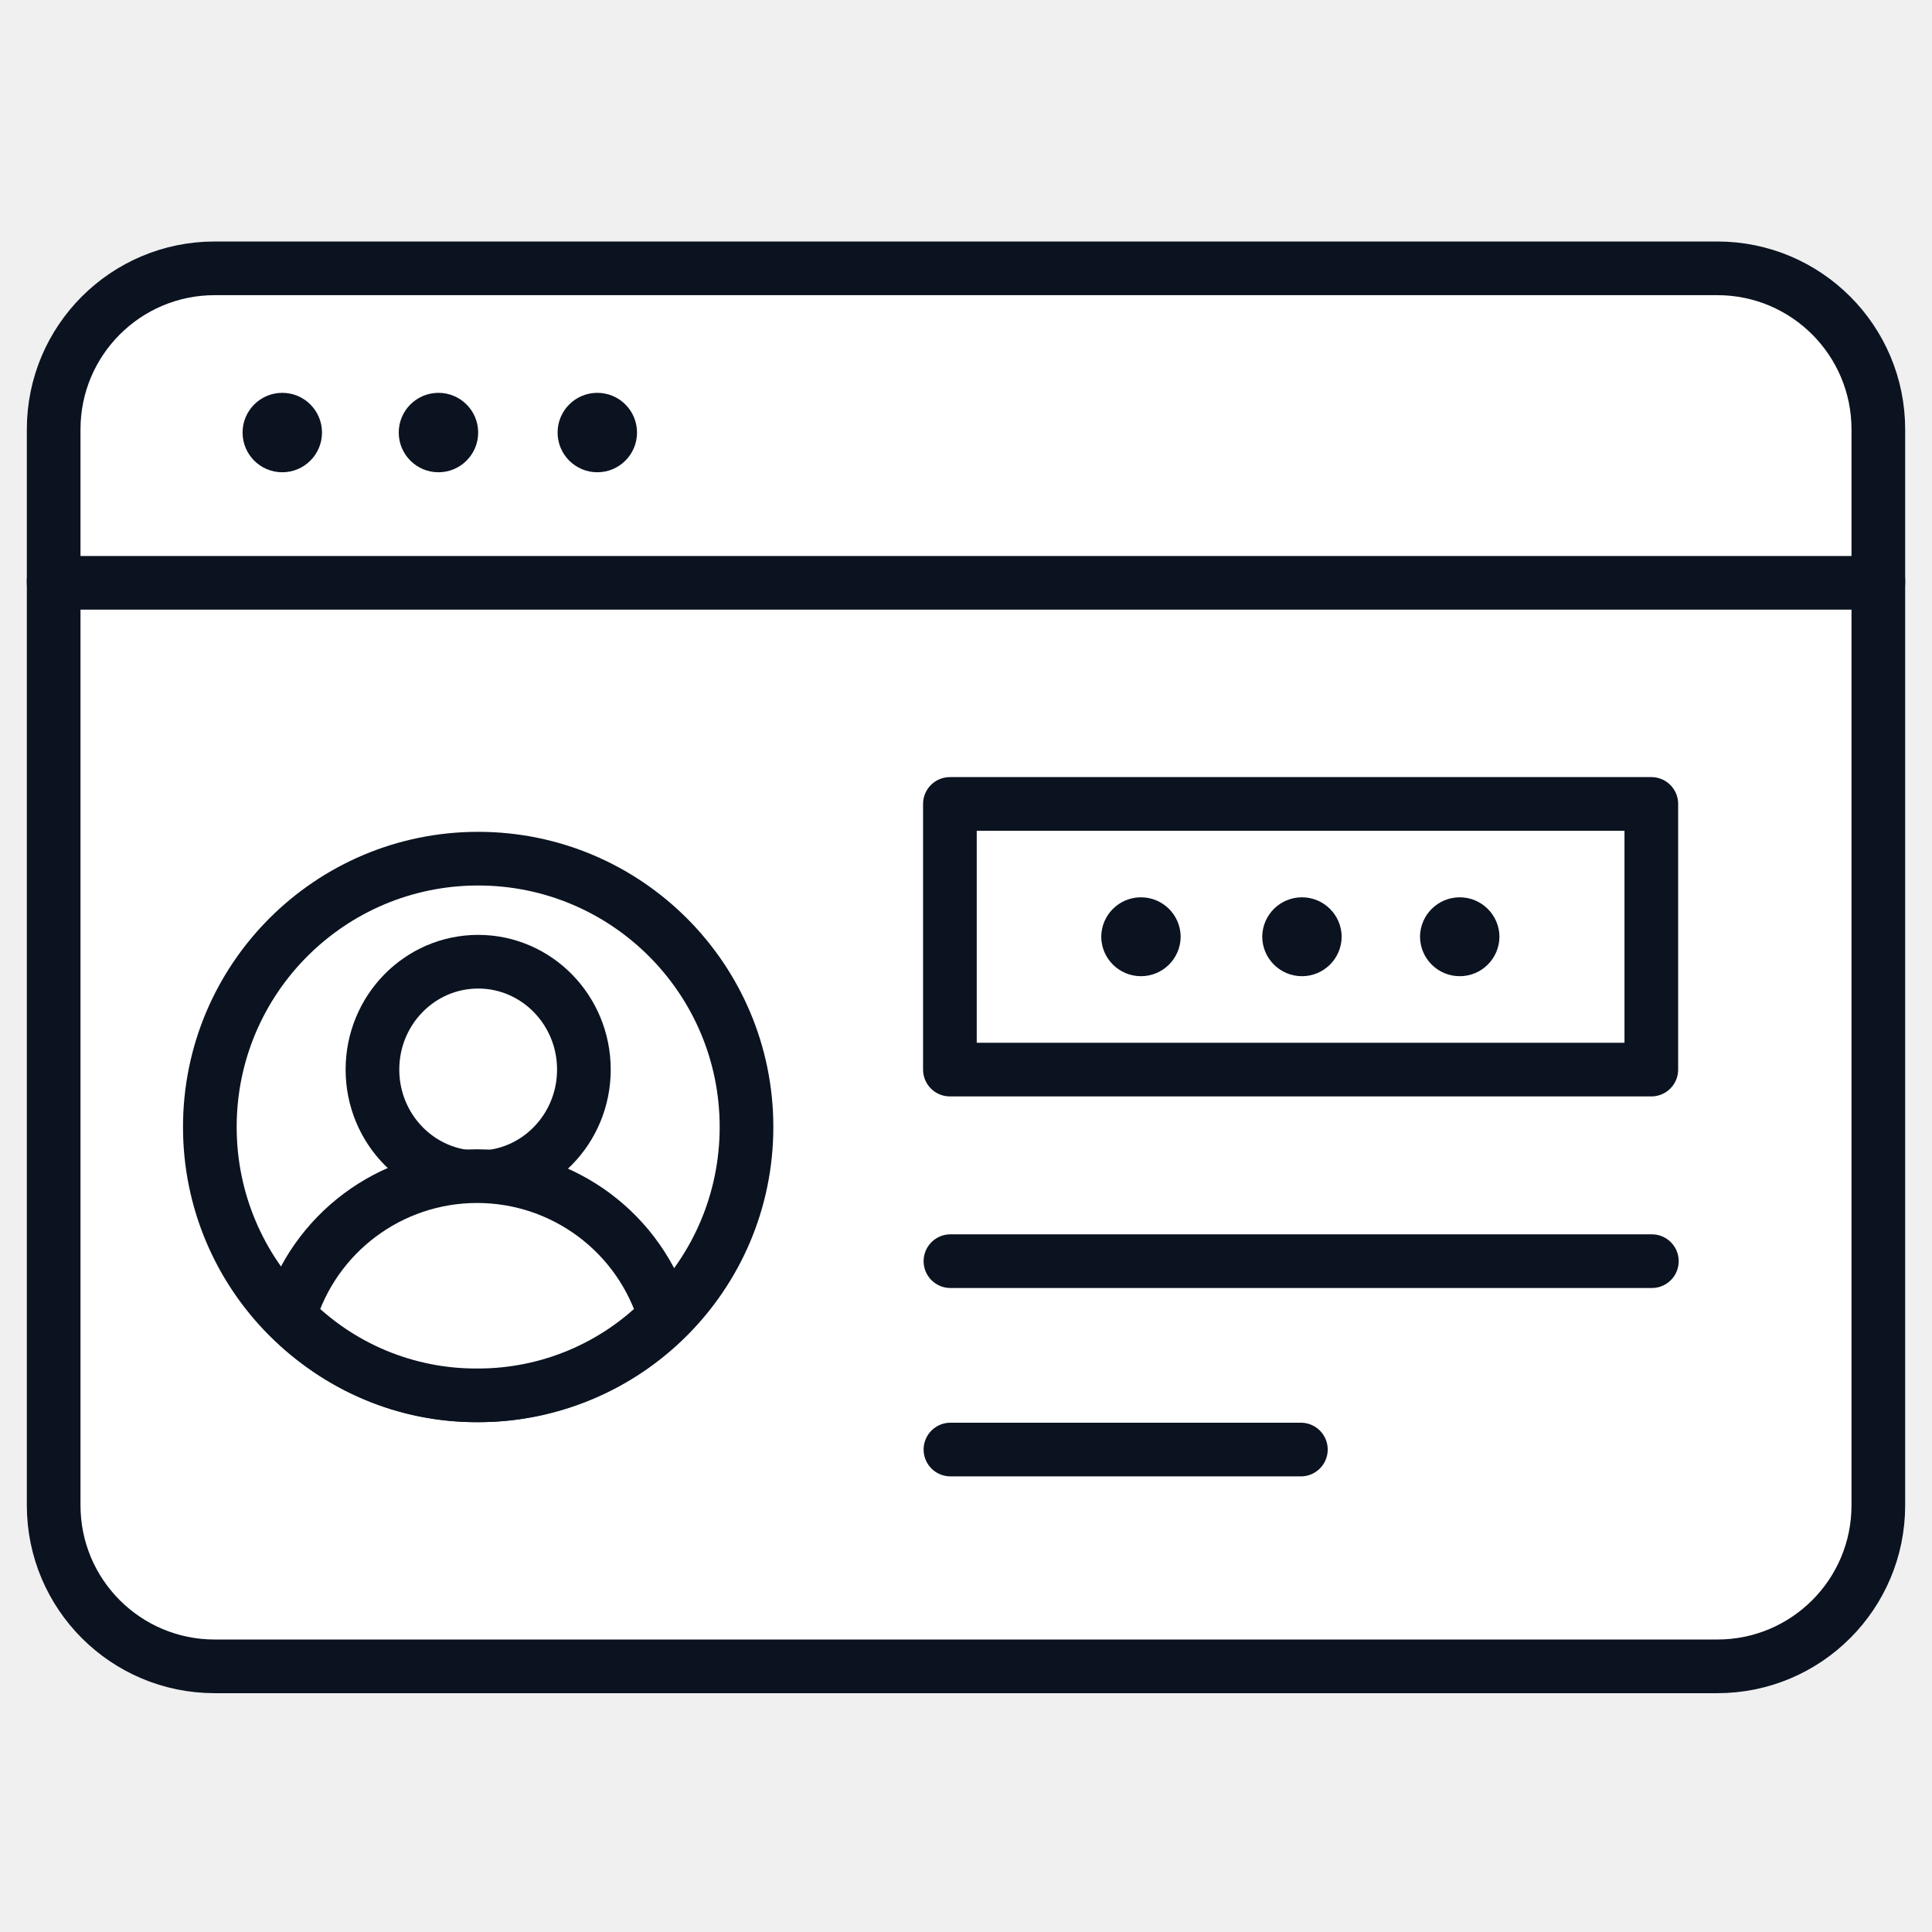
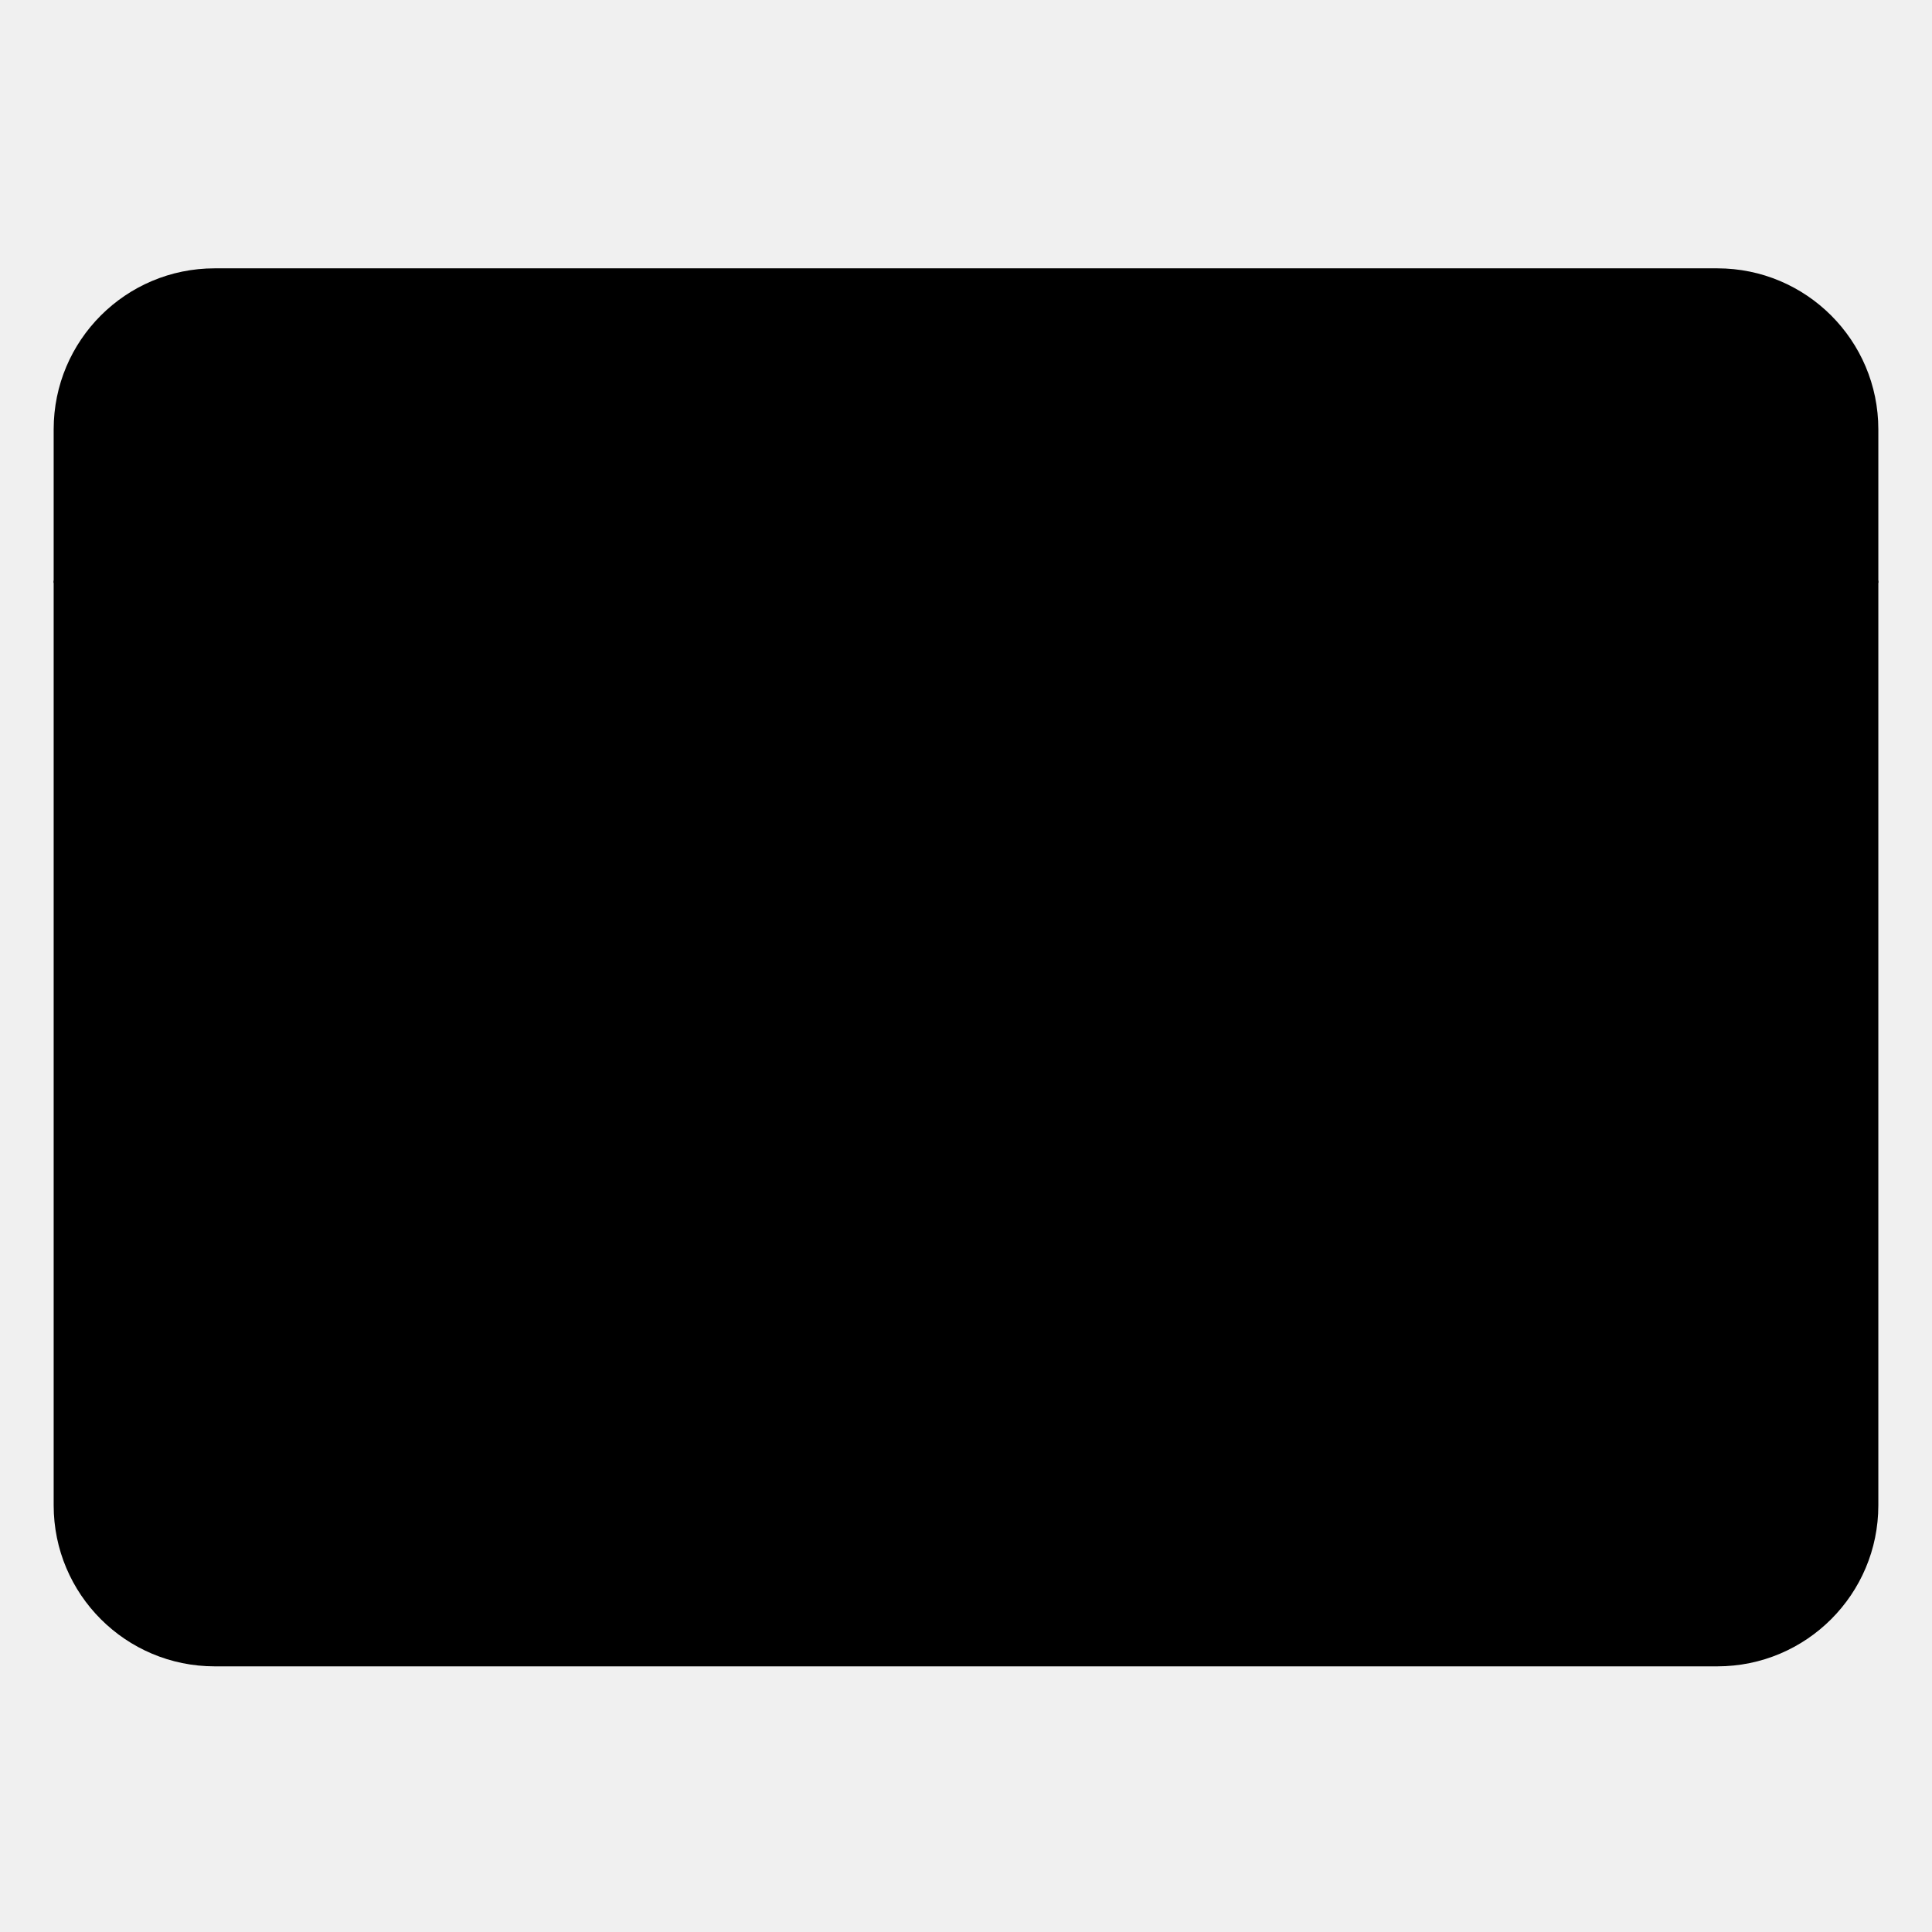
<svg xmlns="http://www.w3.org/2000/svg" id="Layer_1" data-name="Layer 1" viewBox="0 0 36 36">
  <defs>
    <style>.cls-1{fill:#fff;stroke:#0b1320;stroke-linecap:round;stroke-linejoin:round;}.cls-2{fill:#0b1320;}</style>
  </defs>
-   <path class="cls-1" d="M35,28.05a3,3,0,0,1-3,3H4a3,3,0,0,1-3-3V10.82H35Z" />
-   <path class="cls-1" d="M4,5H32a3,3,0,0,1,3,3v2.86a0,0,0,0,1,0,0H1a0,0,0,0,1,0,0V8A3,3,0,0,1,4,5Z" />
-   <polygon class="cls-1" points="24.92 14.98 17.7 14.98 17.7 19.93 30.77 19.93 30.77 14.98 24.92 14.98" />
-   <line class="cls-1" x1="17.71" y1="23.5" x2="30.78" y2="23.5" />
-   <line class="cls-1" x1="17.71" y1="27.01" x2="24.24" y2="27.01" />
-   <path class="cls-2" d="M6,8.06a.74.74,0,0,1-.74.74h0a.74.74,0,0,1-.74-.74h0a.74.74,0,0,1,.74-.74h0A.74.74,0,0,1,6,8.06Z" />
-   <path class="cls-2" d="M8.91,8.06a.74.74,0,0,1-.74.74h0a.74.74,0,0,1-.74-.74h0a.74.74,0,0,1,.74-.74h0a.74.74,0,0,1,.74.74Z" />
-   <path class="cls-2" d="M11.87,8.06a.74.74,0,0,1-.74.74h0a.74.74,0,0,1-.74-.74h0a.74.74,0,0,1,.74-.74h0a.74.74,0,0,1,.74.74Z" />
-   <path class="cls-2" d="M22,17.45a.74.74,0,0,1-.74.74h0a.74.74,0,0,1-.74-.74h0a.74.74,0,0,1,.74-.73h0a.74.74,0,0,1,.74.73Z" />
-   <path class="cls-2" d="M25,17.45a.74.74,0,0,1-.74.74h0a.74.74,0,0,1-.74-.74h0a.74.74,0,0,1,.74-.73h0a.74.74,0,0,1,.74.73Z" />
-   <path class="cls-2" d="M27.94,17.45a.74.74,0,0,1-.74.74h0a.74.74,0,0,1-.74-.74h0a.74.74,0,0,1,.74-.73h0a.74.74,0,0,1,.74.73Z" />
-   <path class="cls-1" d="M8.91,26a5,5,0,0,1,0-10,5,5,0,0,1,0,10Z" />
-   <ellipse class="cls-1" cx="8.91" cy="19.93" rx="1.97" ry="2.01" />
-   <path class="cls-1" d="M8.91,26a4.85,4.85,0,0,0,3.48-1.47,3.65,3.65,0,0,0-7,0A4.85,4.85,0,0,0,8.91,26Z" />
+   <path className="cls-1" d="M35,28.05a3,3,0,0,1-3,3H4a3,3,0,0,1-3-3V10.82H35Z" />
+   <path className="cls-1" d="M4,5H32a3,3,0,0,1,3,3v2.86a0,0,0,0,1,0,0H1a0,0,0,0,1,0,0V8A3,3,0,0,1,4,5Z" />
+   <polygon className="cls-1" points="24.92 14.98 17.7 14.98 17.7 19.93 30.77 19.93 30.77 14.98 24.92 14.98" />
+   <line className="cls-1" x1="17.71" y1="23.5" x2="30.78" y2="23.5" />
+   <line className="cls-1" x1="17.71" y1="27.01" x2="24.24" y2="27.01" />
+   <path className="cls-2" d="M6,8.06a.74.74,0,0,1-.74.74h0a.74.74,0,0,1-.74-.74h0a.74.74,0,0,1,.74-.74h0A.74.74,0,0,1,6,8.06Z" />
+   <path className="cls-2" d="M8.91,8.06a.74.74,0,0,1-.74.74h0a.74.74,0,0,1-.74-.74h0a.74.74,0,0,1,.74-.74h0a.74.74,0,0,1,.74.74Z" />
+   <path className="cls-2" d="M11.87,8.06a.74.74,0,0,1-.74.74h0a.74.74,0,0,1-.74-.74h0a.74.74,0,0,1,.74-.74h0a.74.74,0,0,1,.74.74Z" />
+   <path className="cls-2" d="M22,17.45a.74.74,0,0,1-.74.74h0a.74.74,0,0,1-.74-.74h0a.74.74,0,0,1,.74-.73h0a.74.74,0,0,1,.74.73Z" />
+   <path className="cls-2" d="M25,17.45a.74.74,0,0,1-.74.74h0a.74.74,0,0,1-.74-.74h0a.74.74,0,0,1,.74-.73h0a.74.74,0,0,1,.74.73Z" />
+   <path className="cls-2" d="M27.94,17.45a.74.74,0,0,1-.74.74h0a.74.74,0,0,1-.74-.74h0a.74.74,0,0,1,.74-.73h0a.74.74,0,0,1,.74.73Z" />
+   <path className="cls-1" d="M8.91,26a5,5,0,0,1,0-10,5,5,0,0,1,0,10Z" />
+   <ellipse className="cls-1" cx="8.91" cy="19.93" rx="1.97" ry="2.01" />
+   <path className="cls-1" d="M8.91,26a4.85,4.85,0,0,0,3.48-1.47,3.65,3.65,0,0,0-7,0A4.85,4.85,0,0,0,8.91,26Z" />
</svg>
